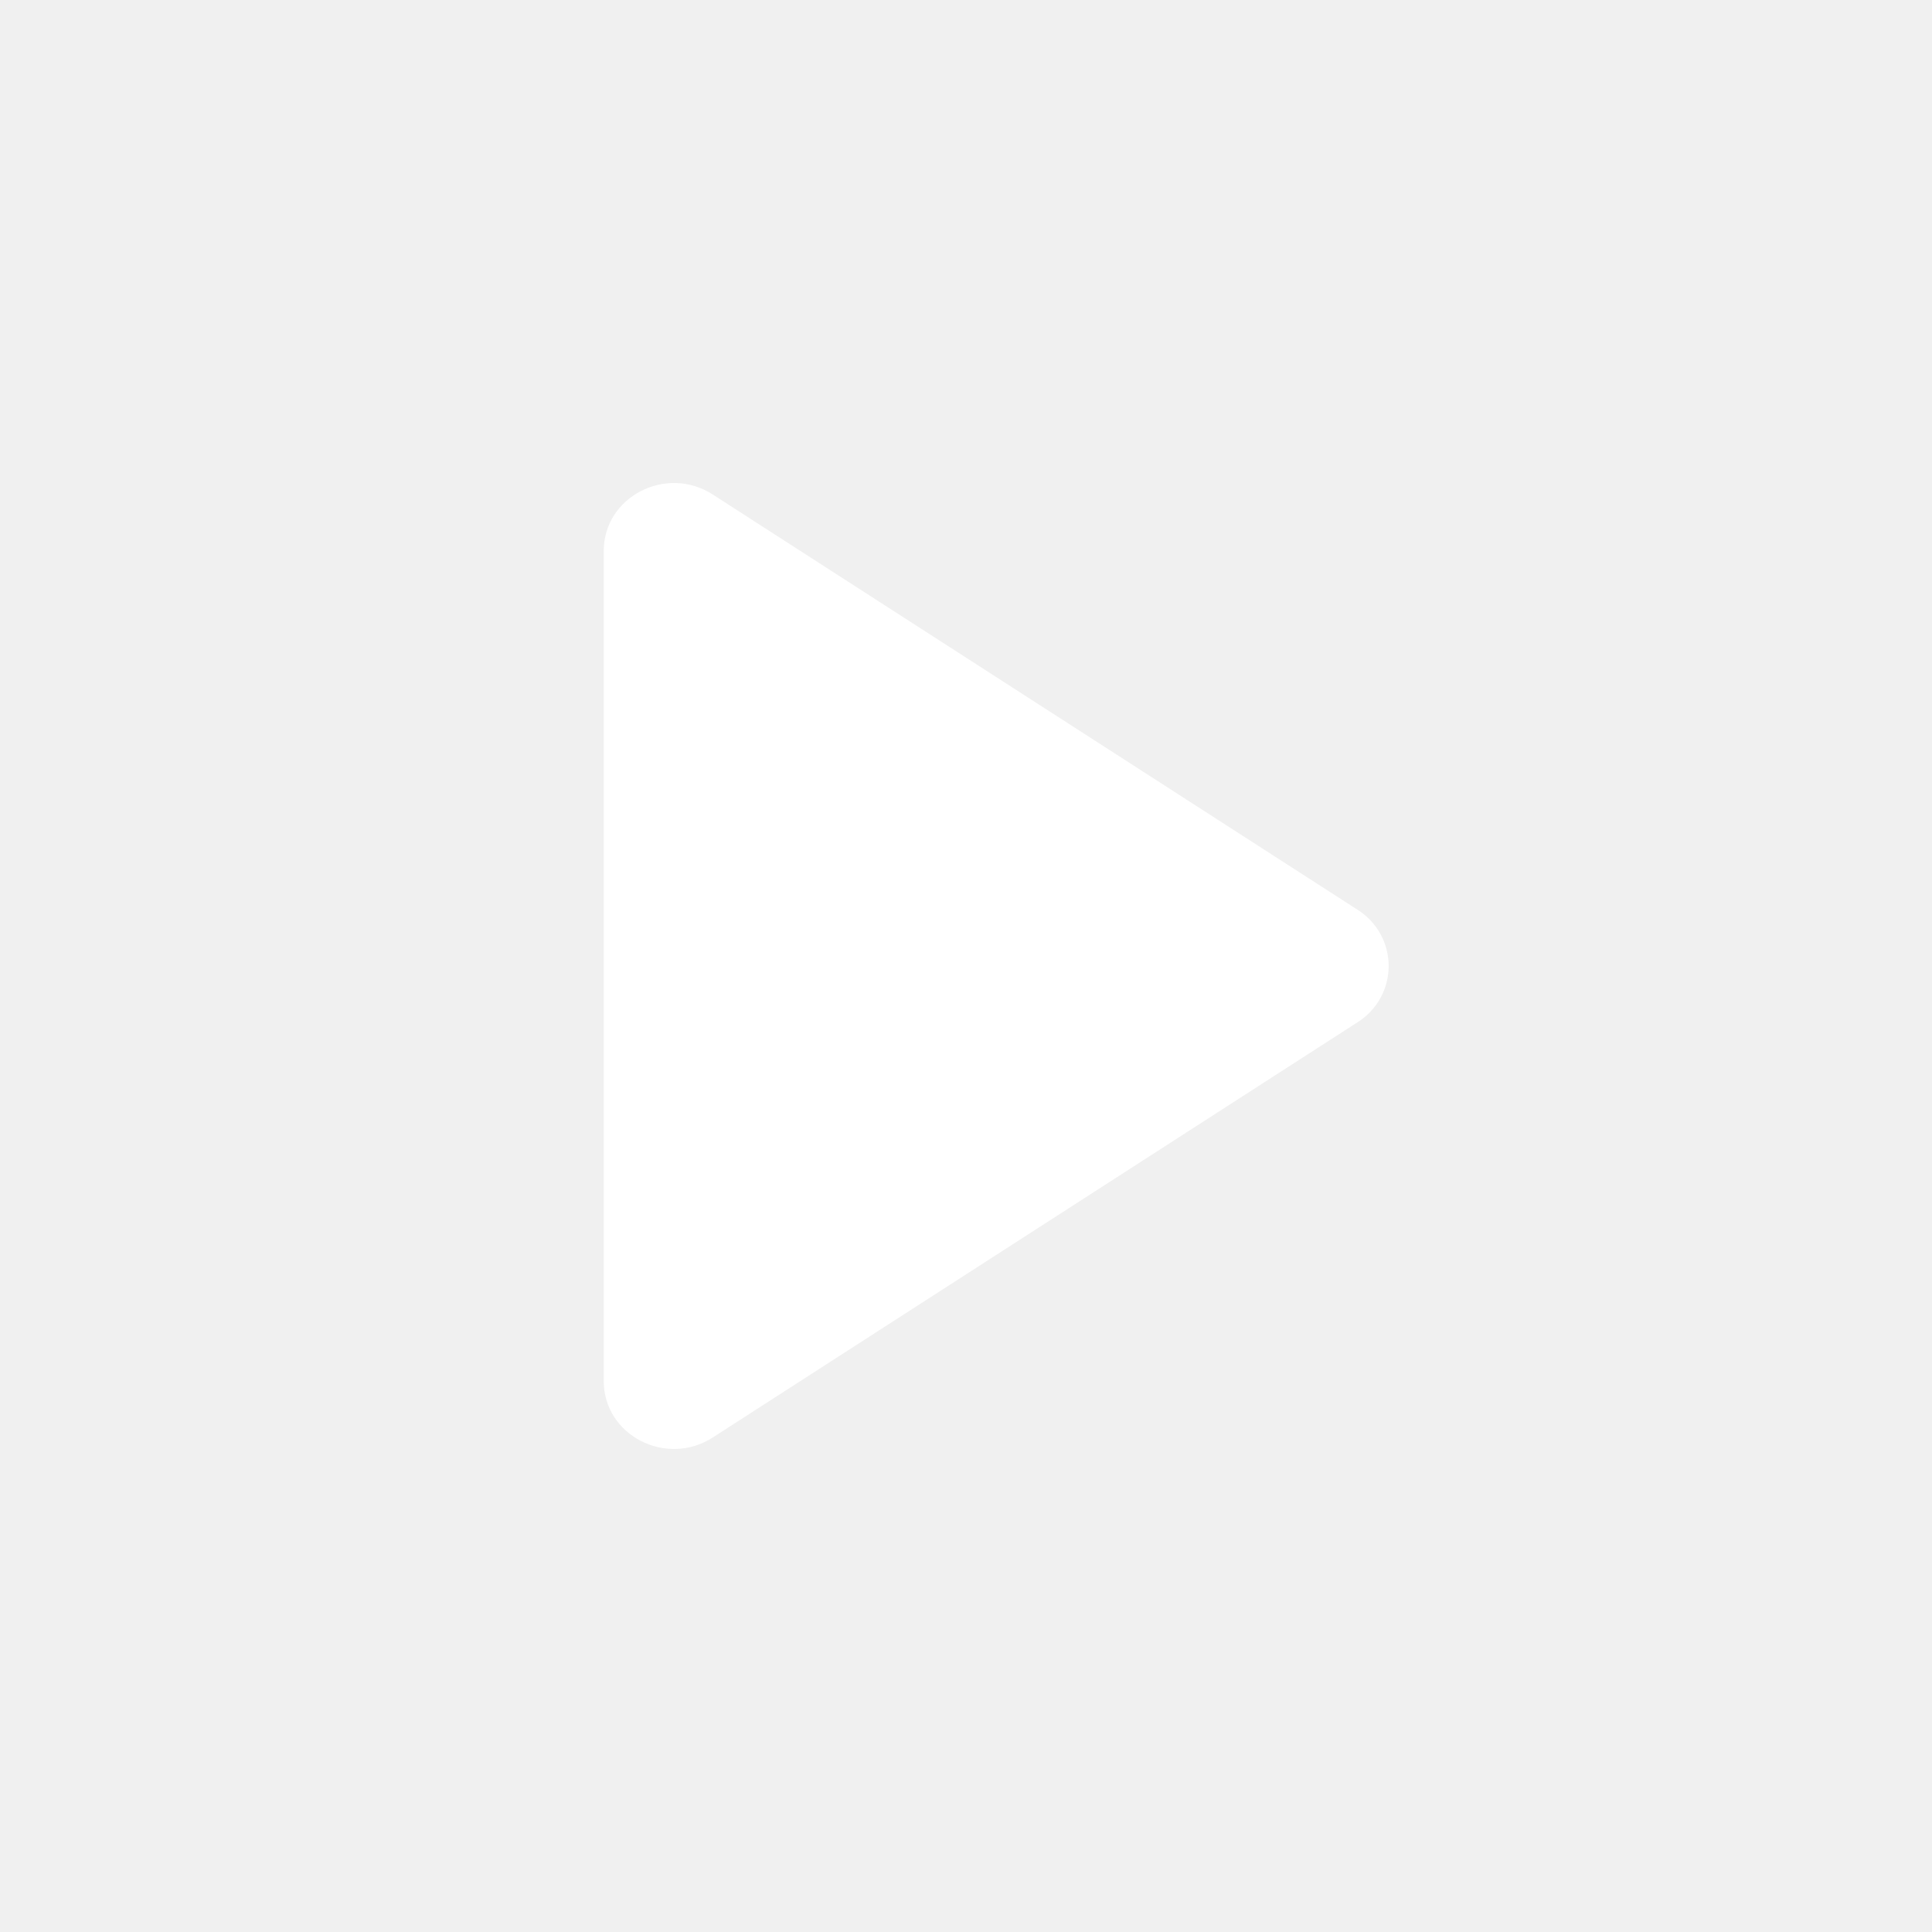
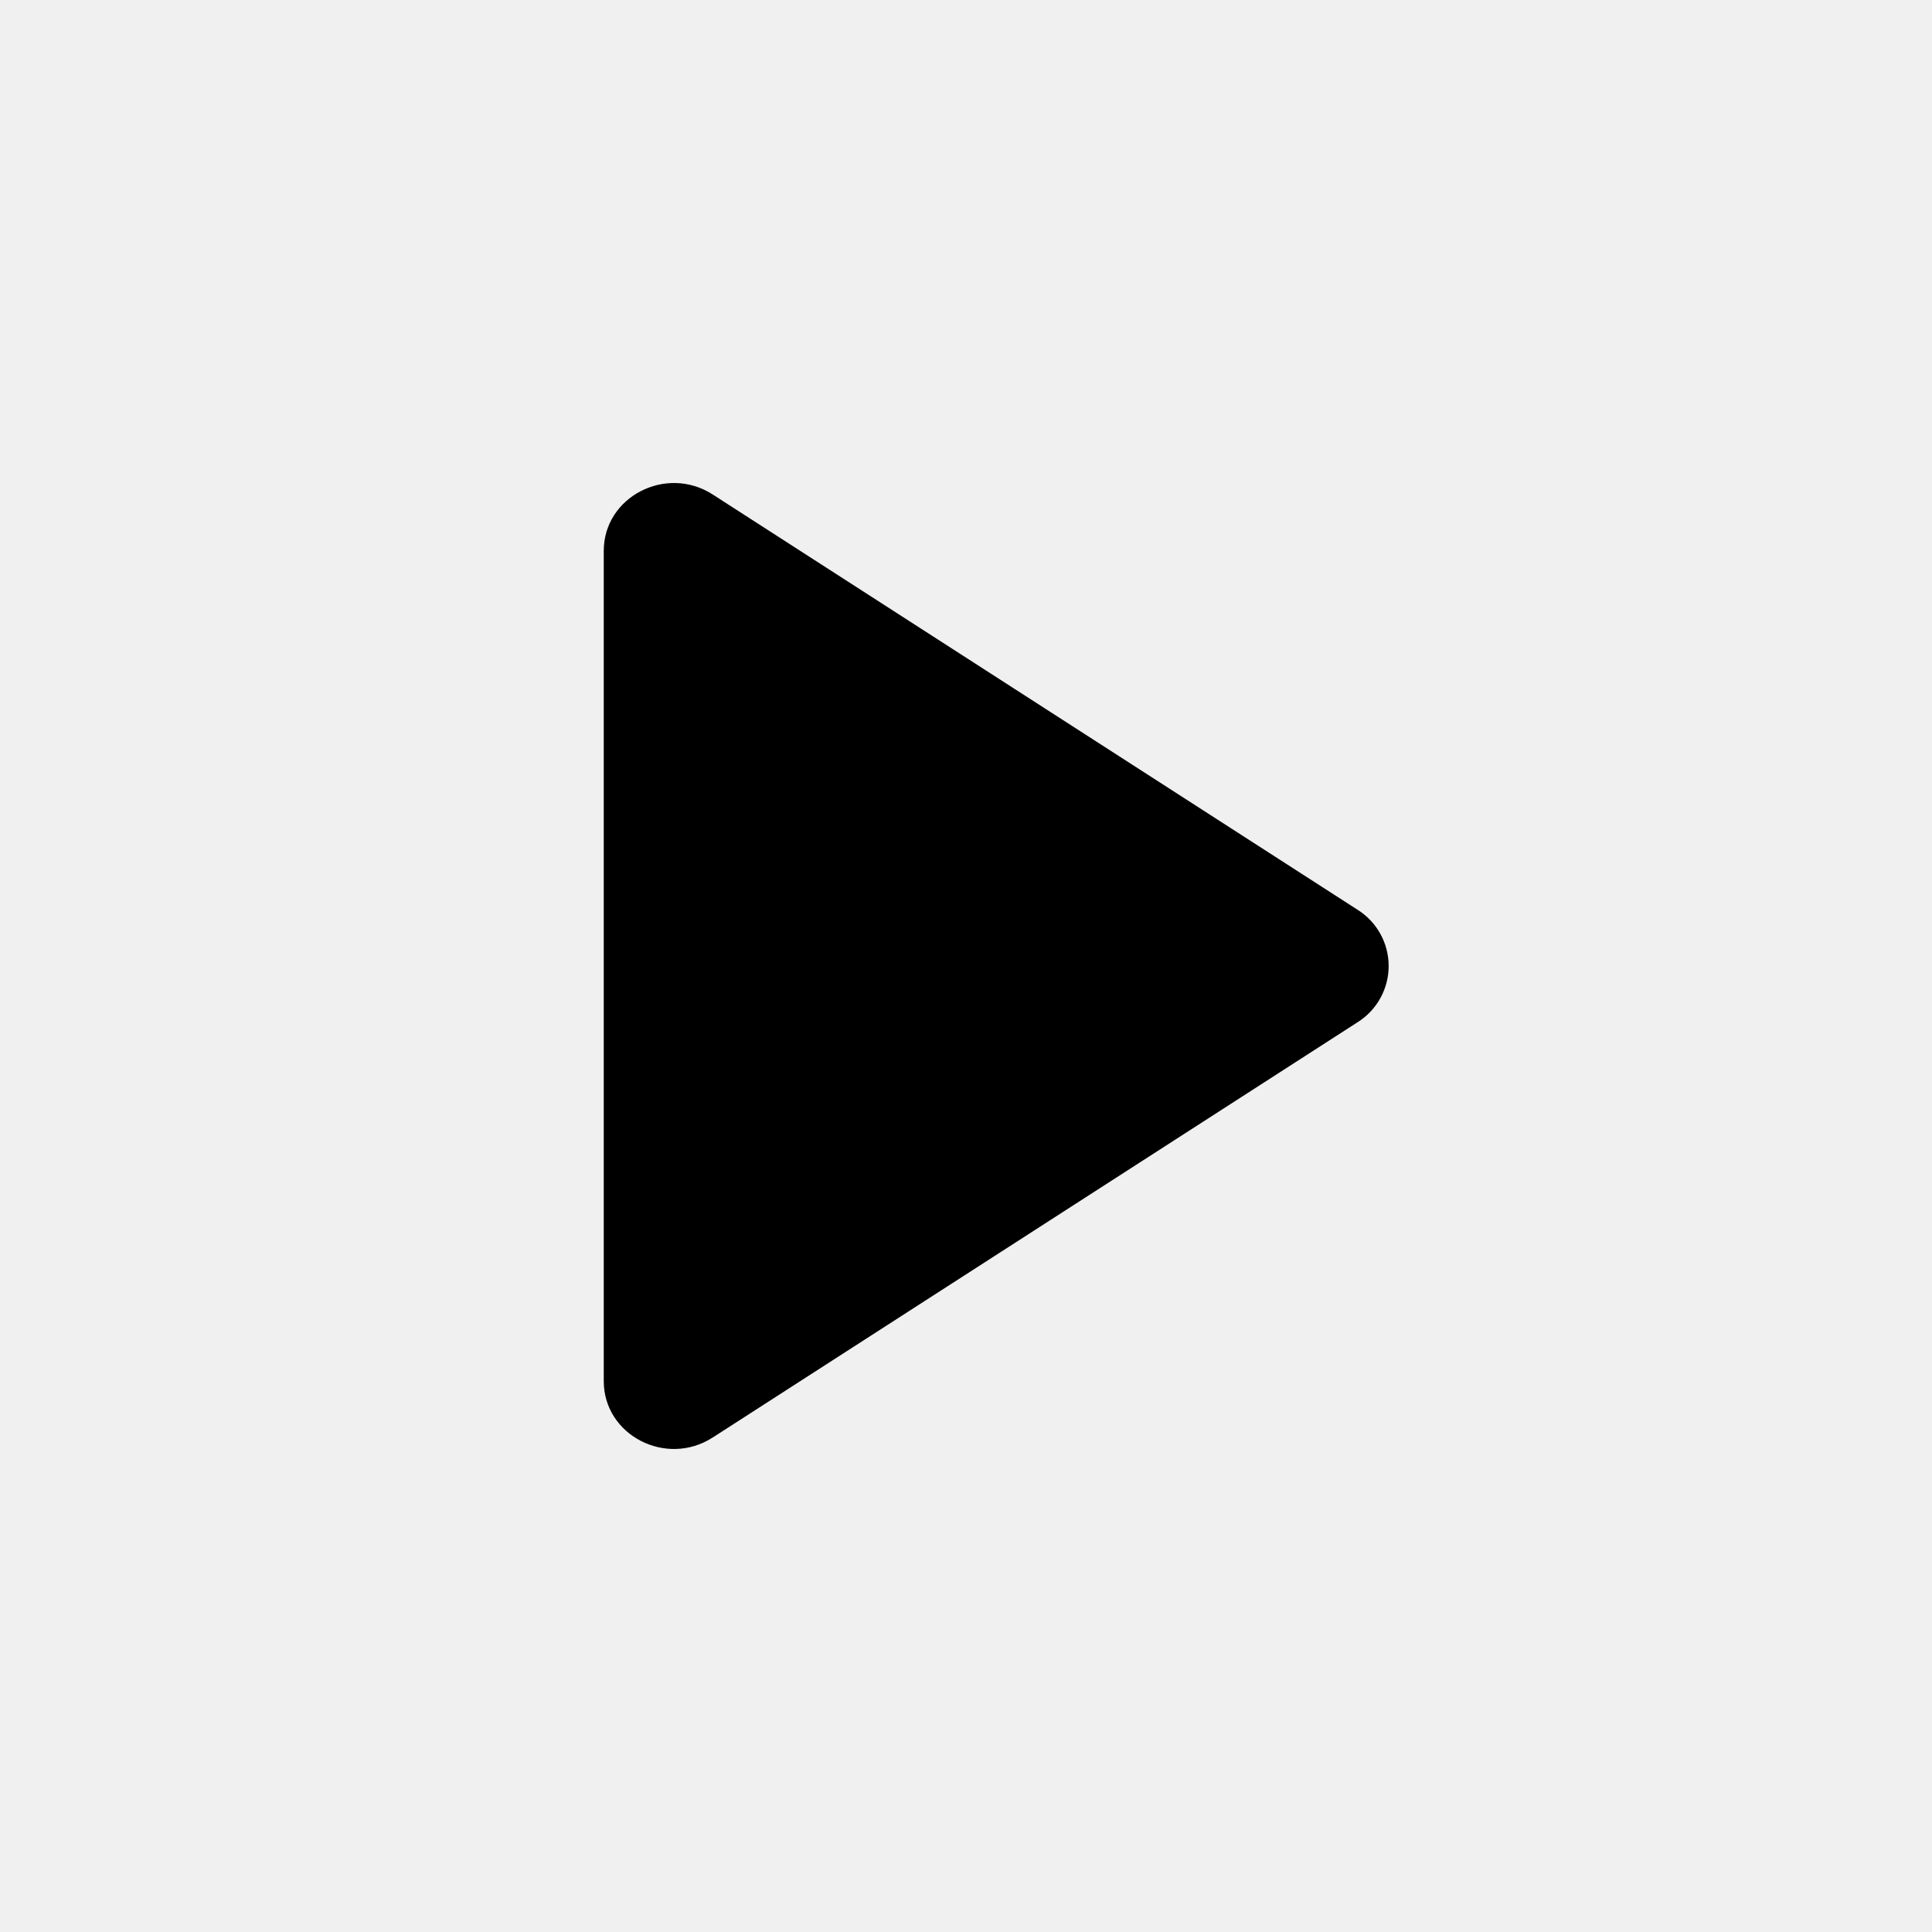
- <svg xmlns="http://www.w3.org/2000/svg" width="24" height="24" fill="none">
-   <path fill="#FFFFFF" d="M7.5 17.157V6.843c0-.672.775-1.073 1.354-.7l8.008 5.157a.825.825 0 0 1 0 1.4l-8.008 5.157c-.579.373-1.354-.028-1.354-.7Z" />
+ <svg xmlns="http://www.w3.org/2000/svg" width="24" height="24" viewBox="0 0 24 24" fill="none">
+   <path fill="currentColor" d="M7.5 17.157V6.843c0-.672.775-1.073 1.354-.7l8.008 5.157a.825.825 0 0 1 0 1.4l-8.008 5.157c-.579.373-1.354-.028-1.354-.7Z" />
</svg>
